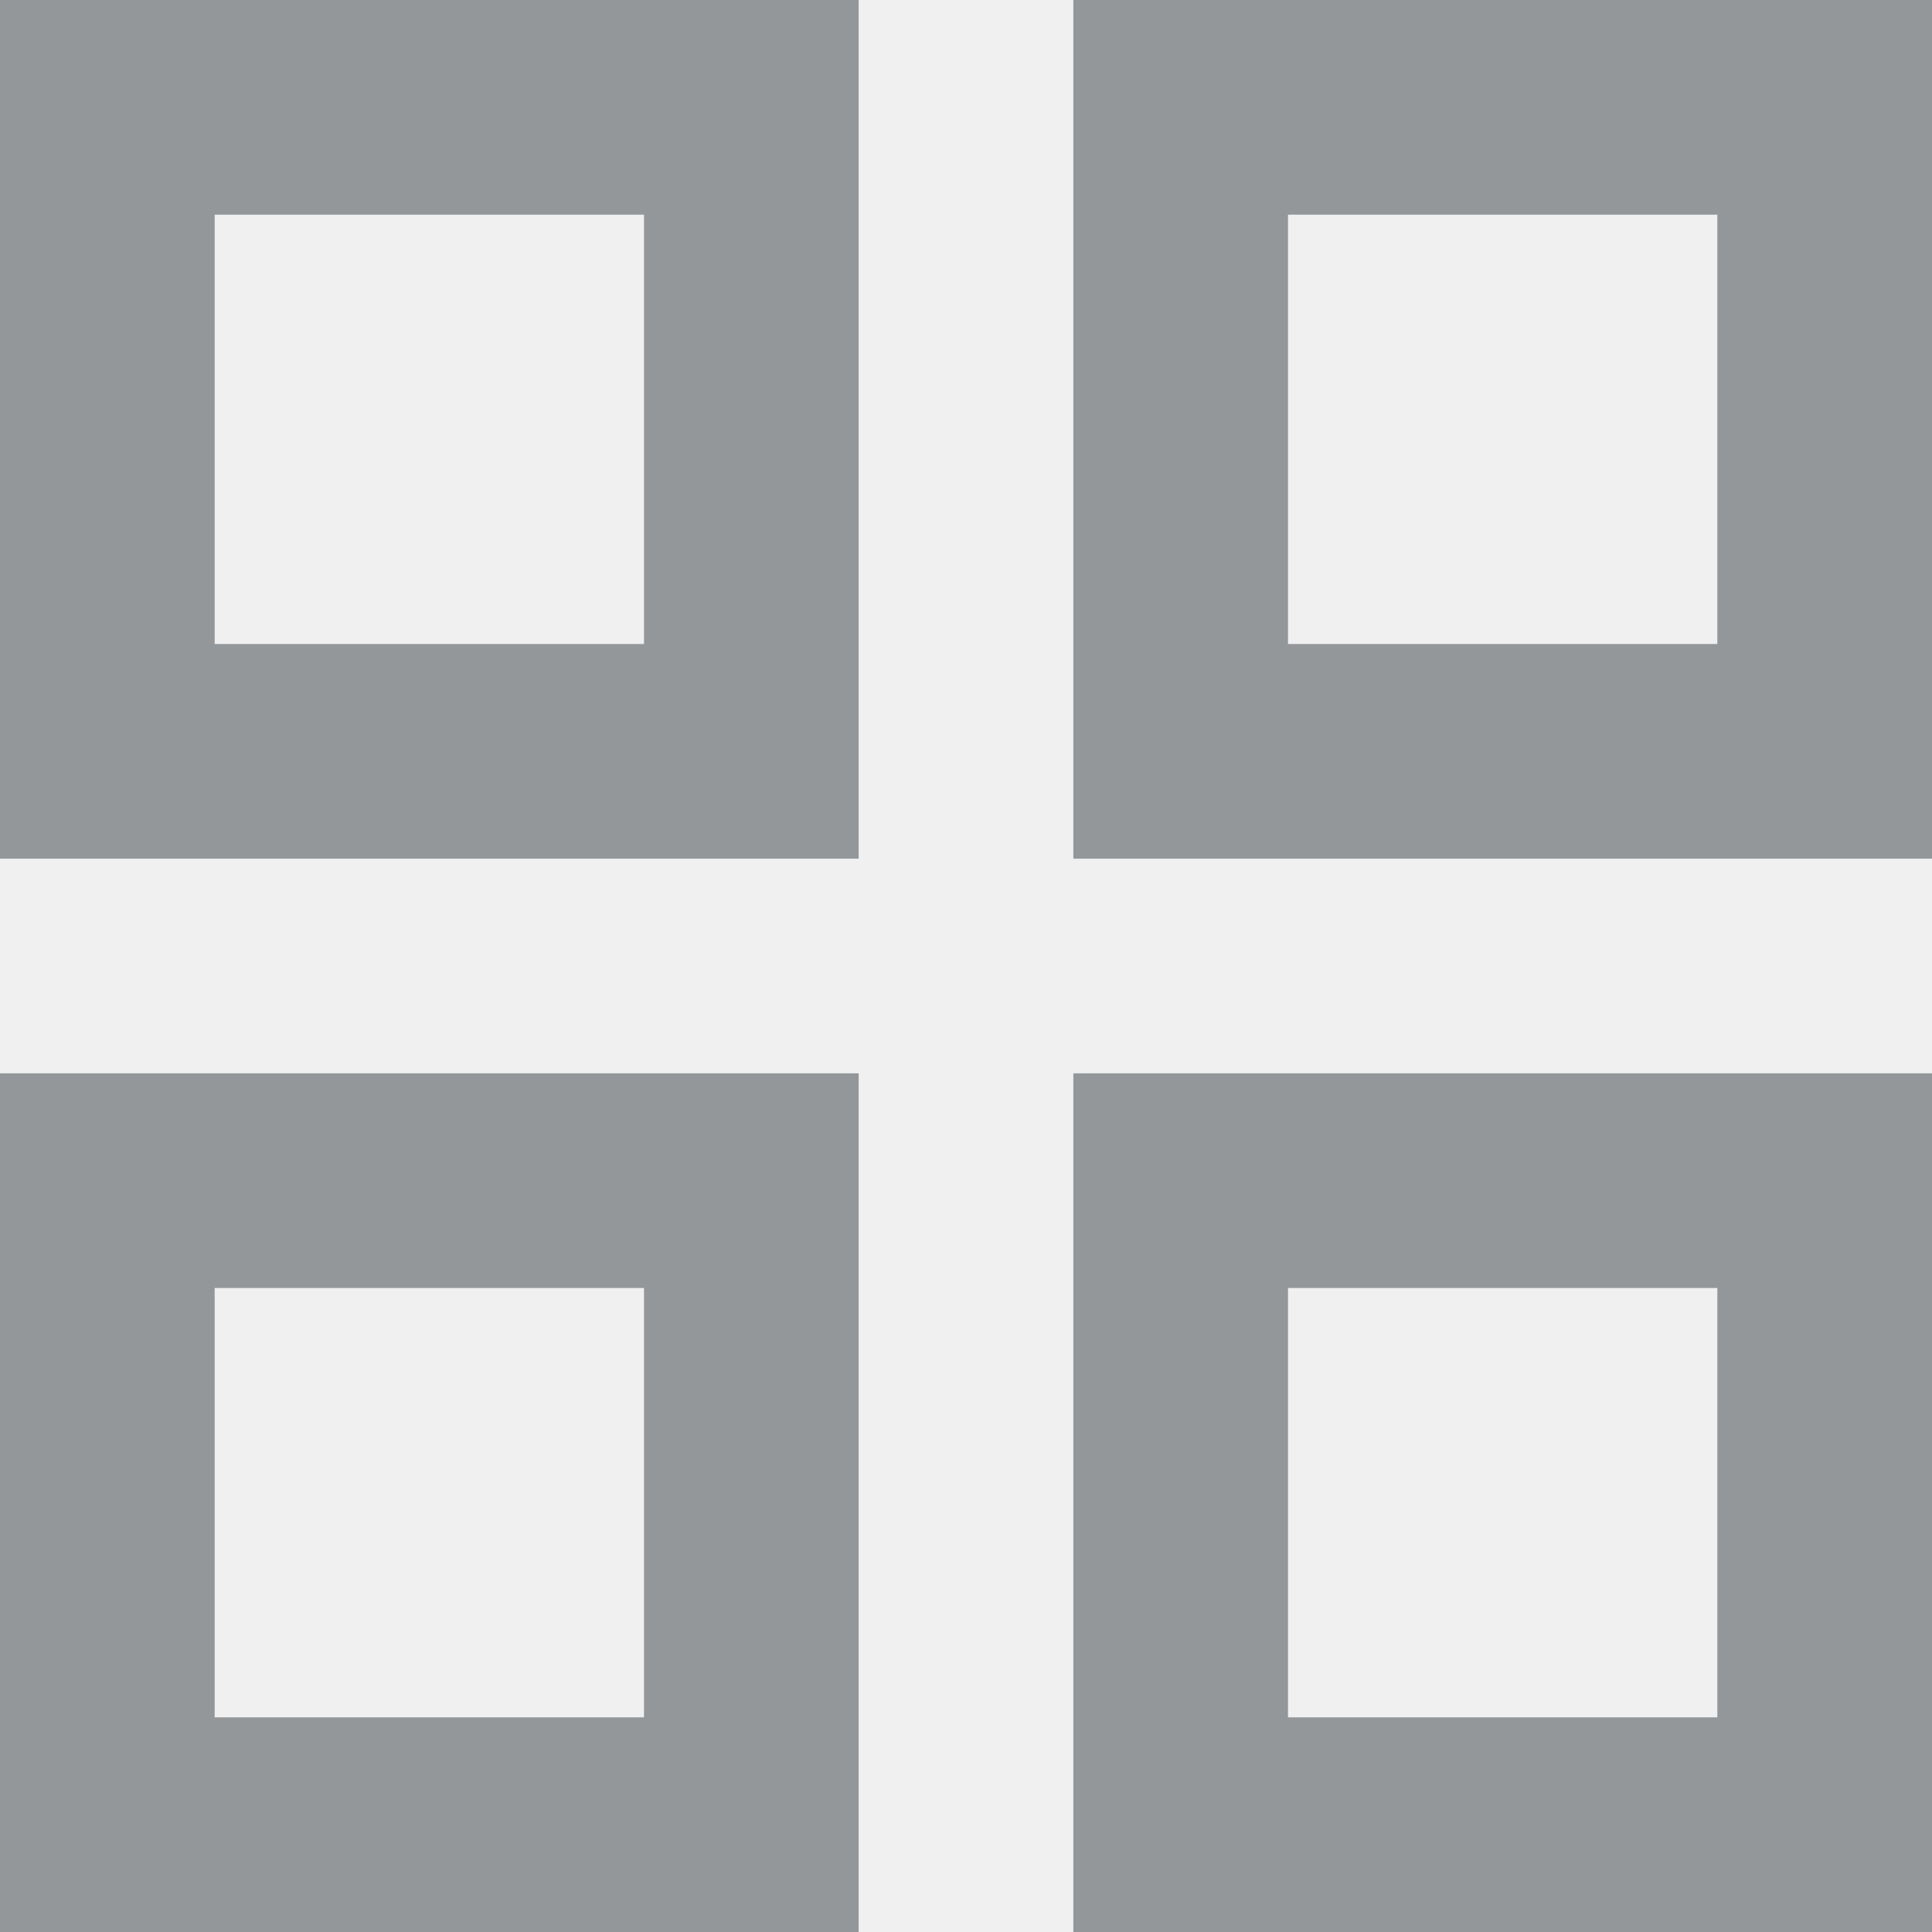
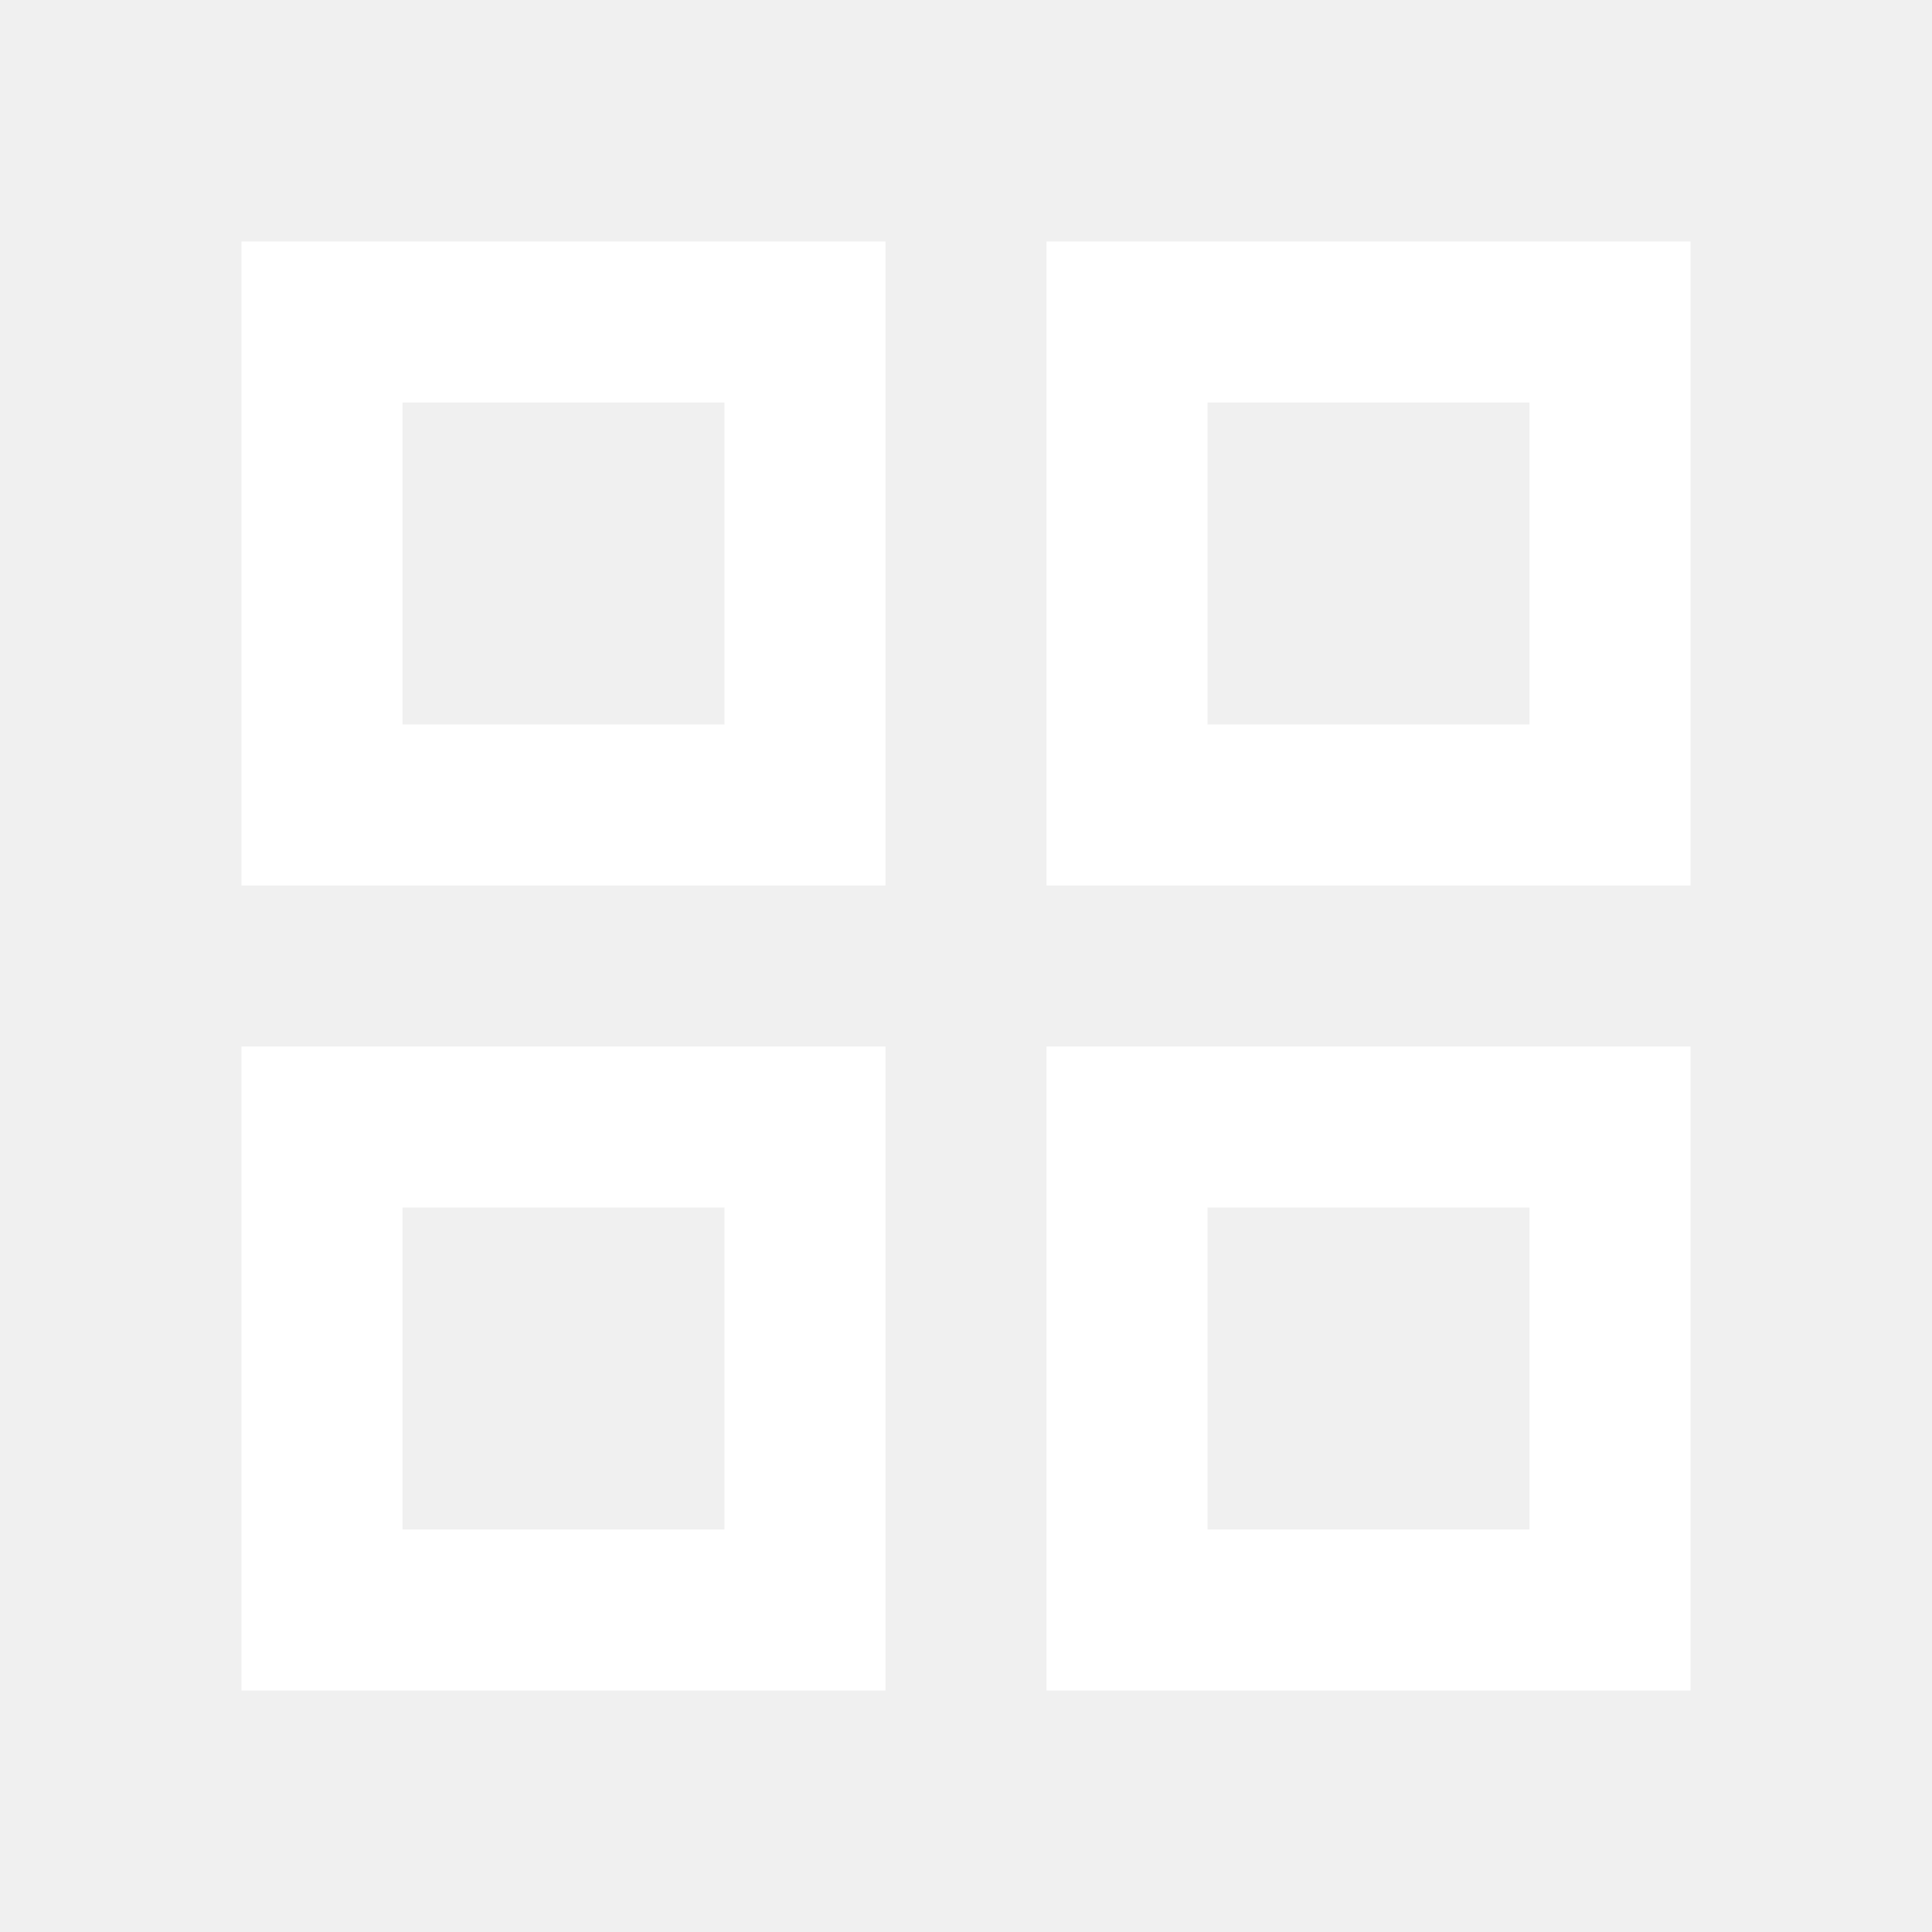
- <svg xmlns="http://www.w3.org/2000/svg" width="18" height="18" viewBox="0 0 18 18" fill="none">
-   <path d="M0 0H8V8H0V0ZM0 10H8V18H0V10ZM10 0H18V8H10V0ZM10 10H18V18H10V10ZM12 2V6H16V2H12ZM12 12V16H16V12H12ZM2 2V6H6V2H2ZM2 12V16H6V12H2Z" fill="#94979A" />
+ <svg xmlns="http://www.w3.org/2000/svg" width="24" height="24" viewBox="0 0 24 24" fill="none">
+   <path d="M3 3H11V11H3V3ZM3 13H11V21H3V13ZM13 3H21V11H13V3ZM13 13H21V21H13V13ZM15 5V9H19V5H15ZM15 15V19H19V15H15ZM5 5V9H9V5H5ZM5 15V19H9V15H5Z" fill="white" />
</svg>
